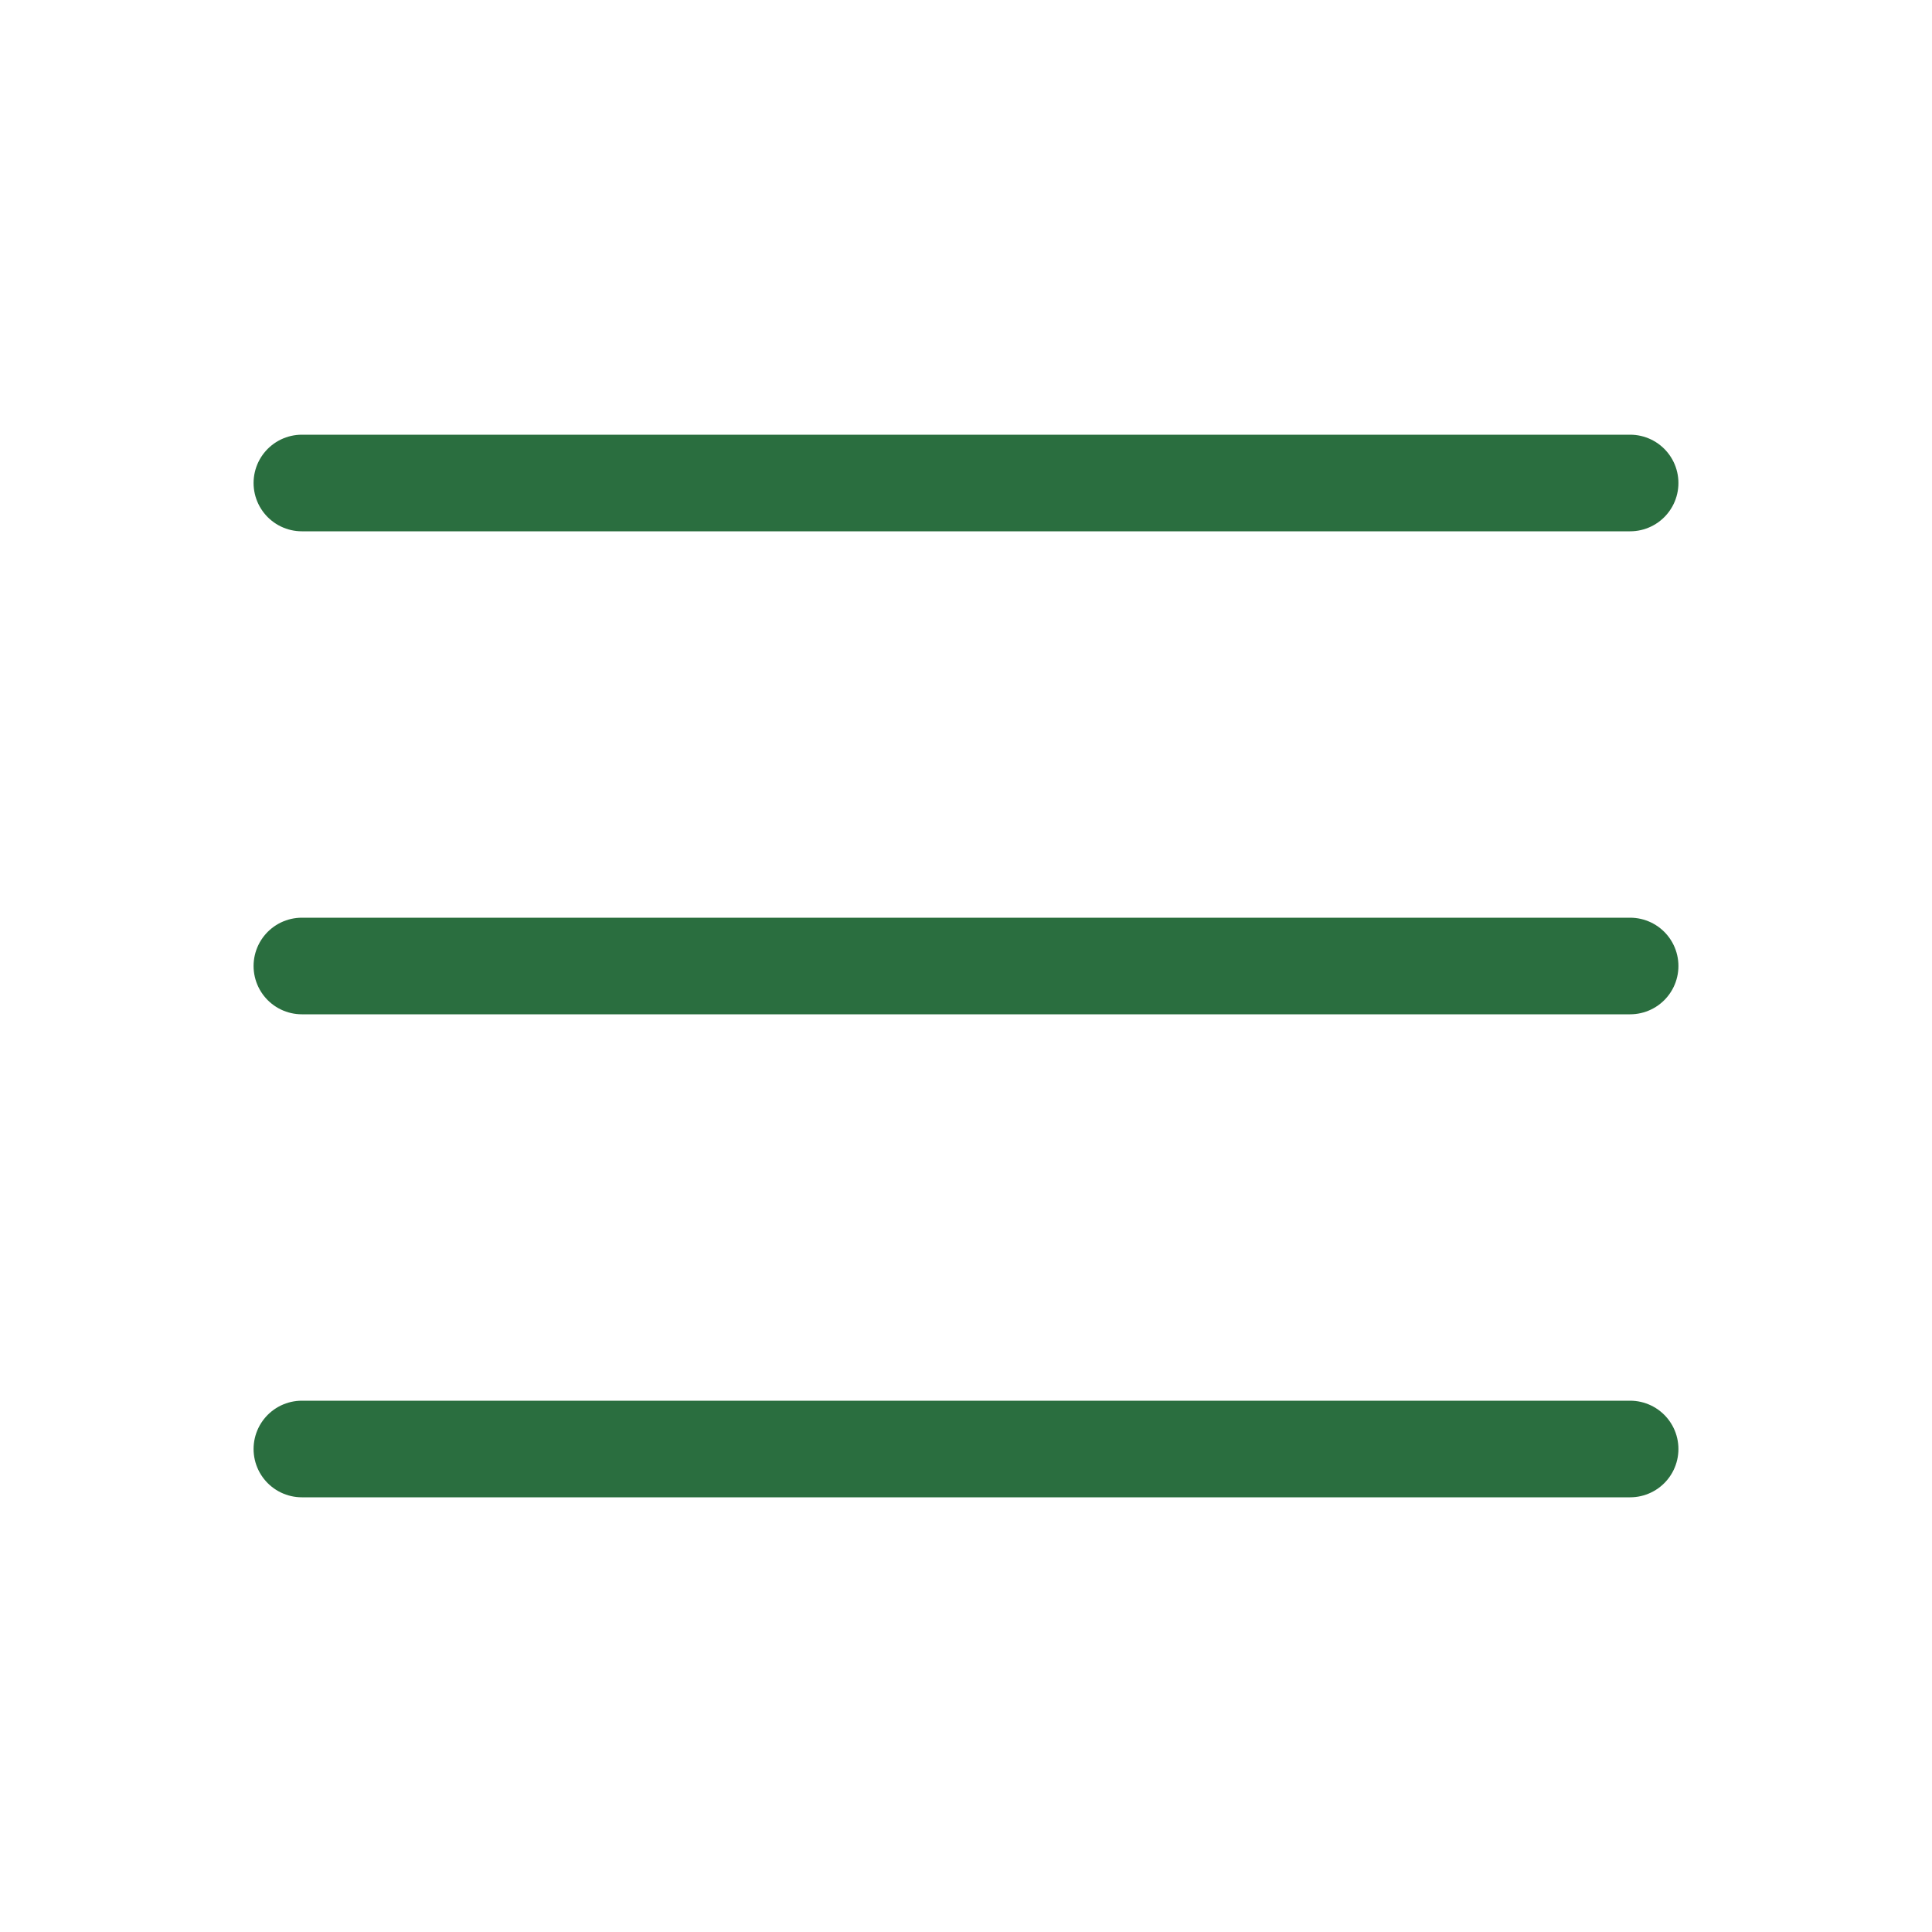
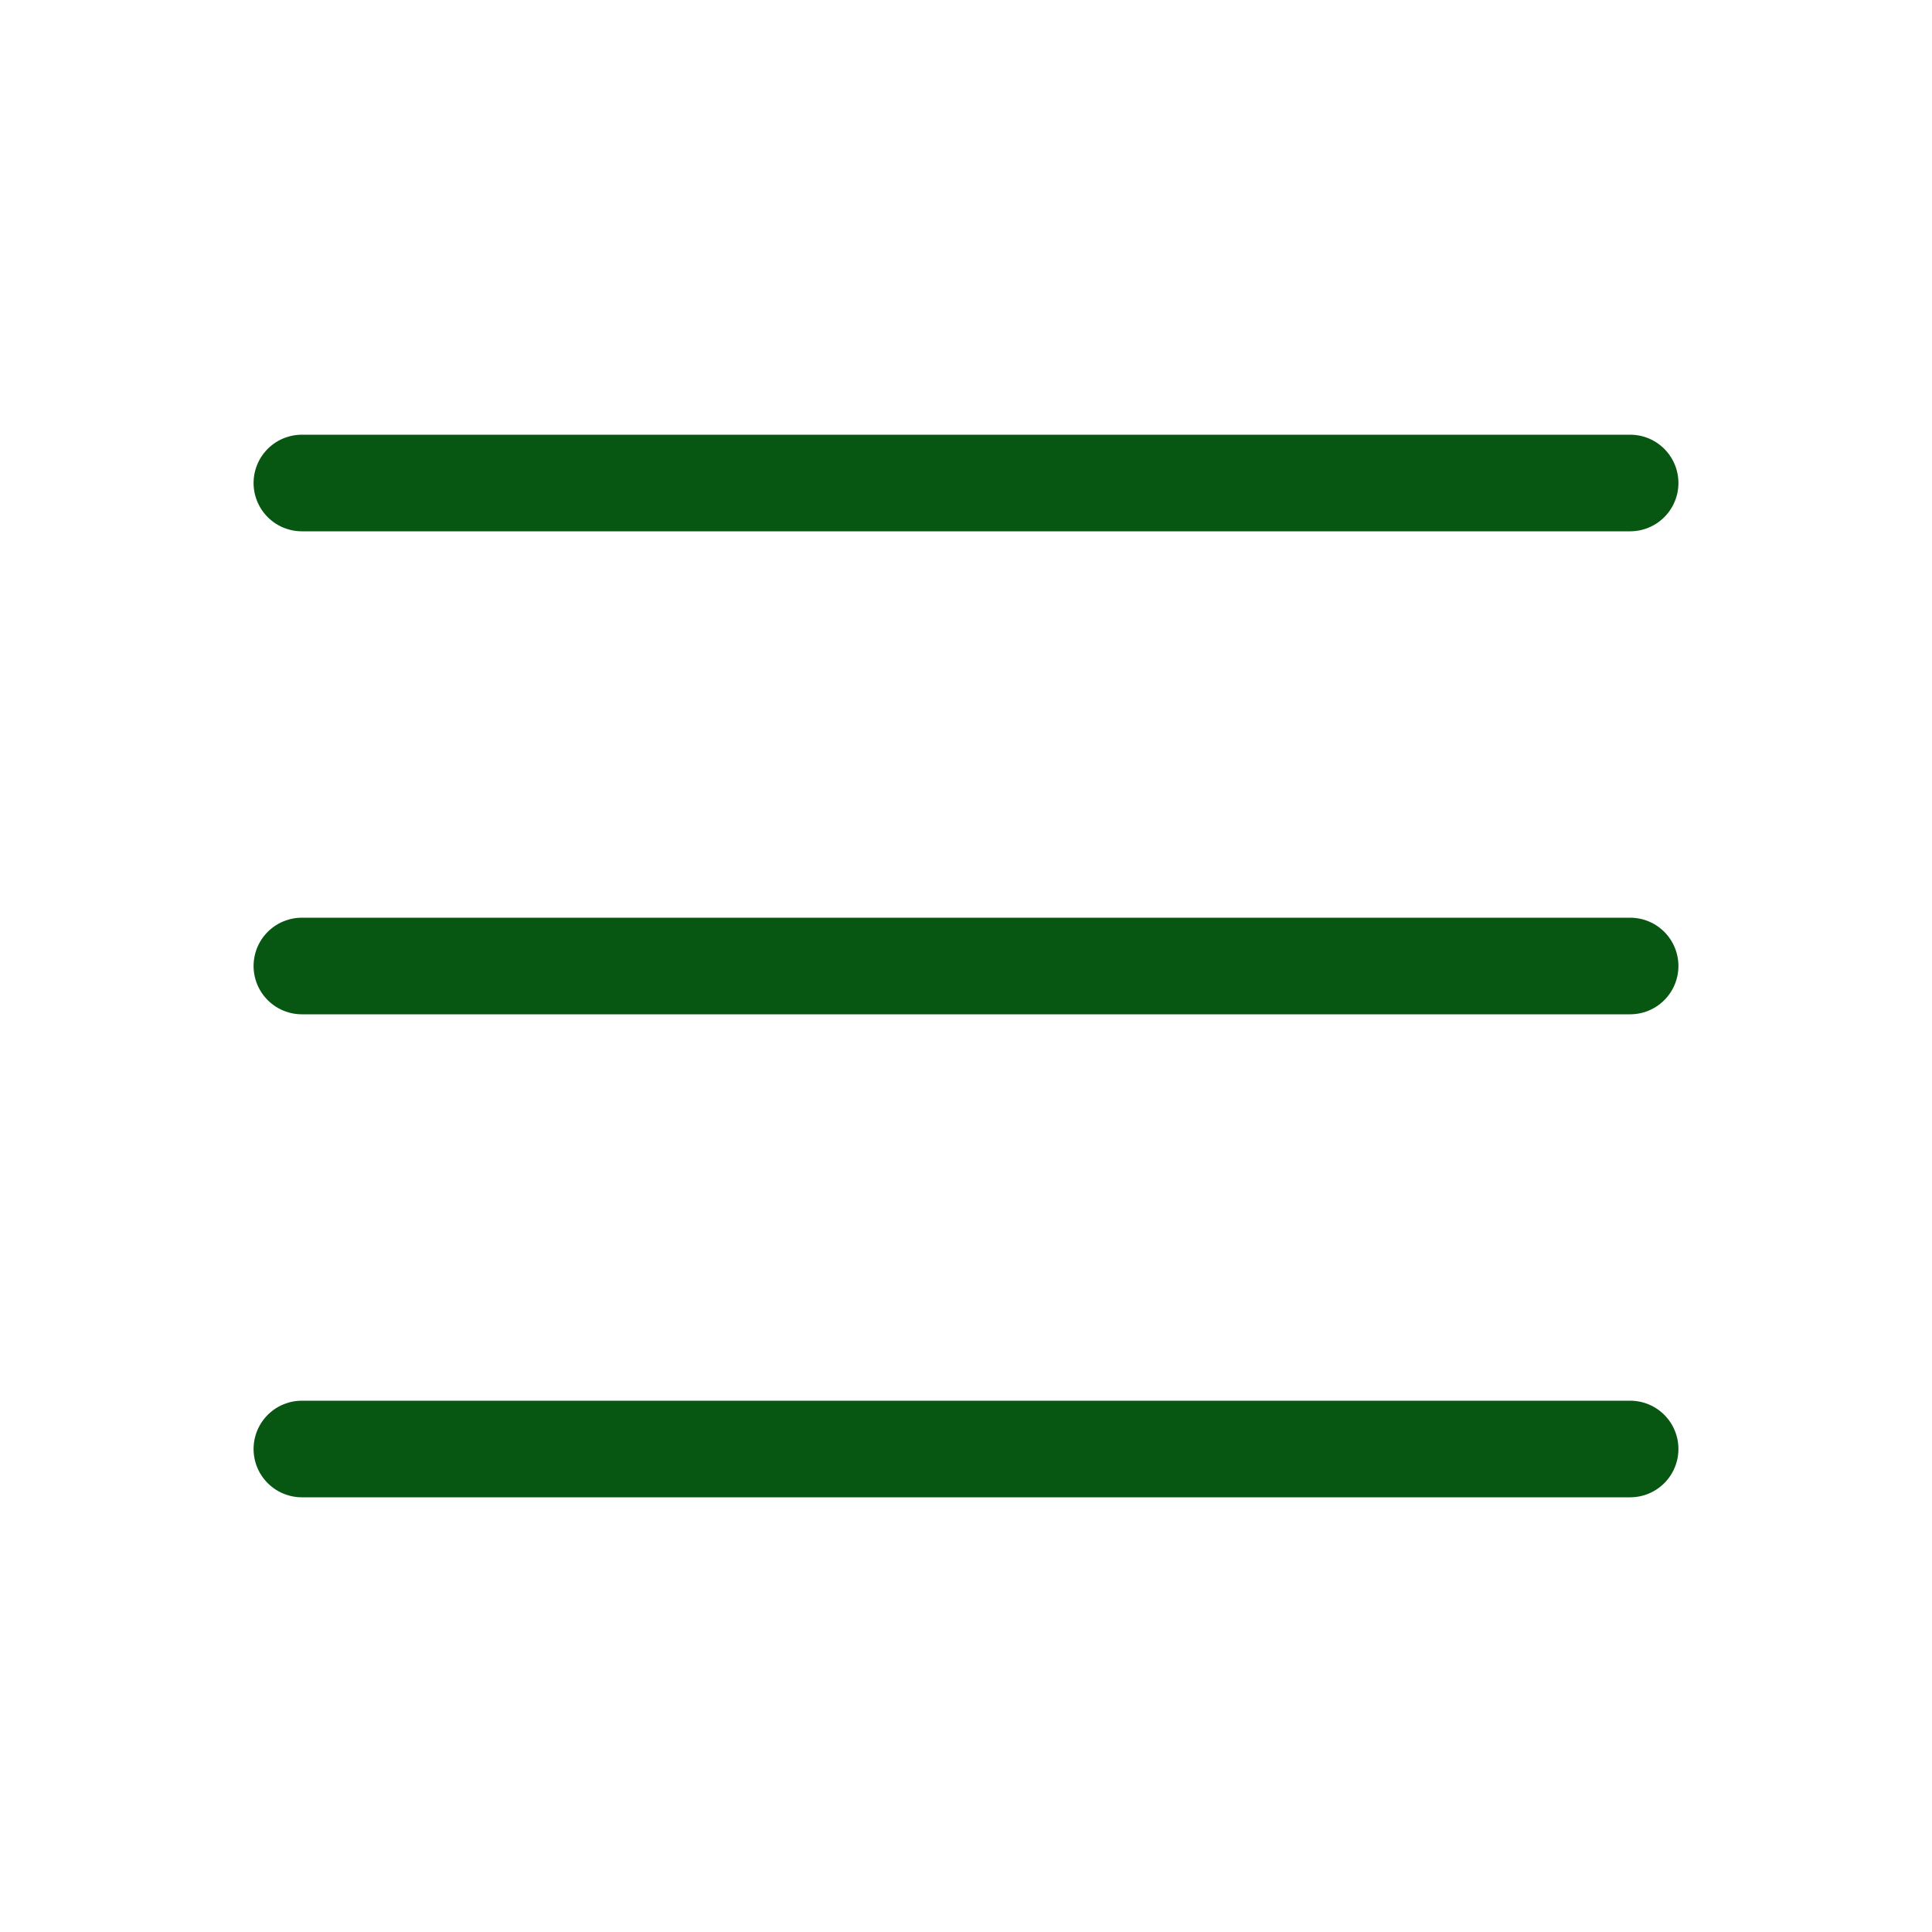
<svg xmlns="http://www.w3.org/2000/svg" width="40" height="40" viewBox="0 0 40 40" fill="none">
-   <path d="M6.25 20H33.75" stroke="#2A6E3F" stroke-width="2" stroke-linecap="round" stroke-linejoin="round" />
-   <path d="M6.25 10H33.75" stroke="#2A6E3F" stroke-width="2" stroke-linecap="round" stroke-linejoin="round" />
-   <path d="M6.25 30H33.75" stroke="#2A6E3F" stroke-width="2" stroke-linecap="round" stroke-linejoin="round" />
+   <path d="M6.25 20H33.75" stroke="#075611" stroke-width="2" stroke-linecap="round" stroke-linejoin="round" />
+   <path d="M6.25 10H33.75" stroke="#075611" stroke-width="2" stroke-linecap="round" stroke-linejoin="round" />
+   <path d="M6.25 30H33.75" stroke="#075611" stroke-width="2" stroke-linecap="round" stroke-linejoin="round" />
</svg>
